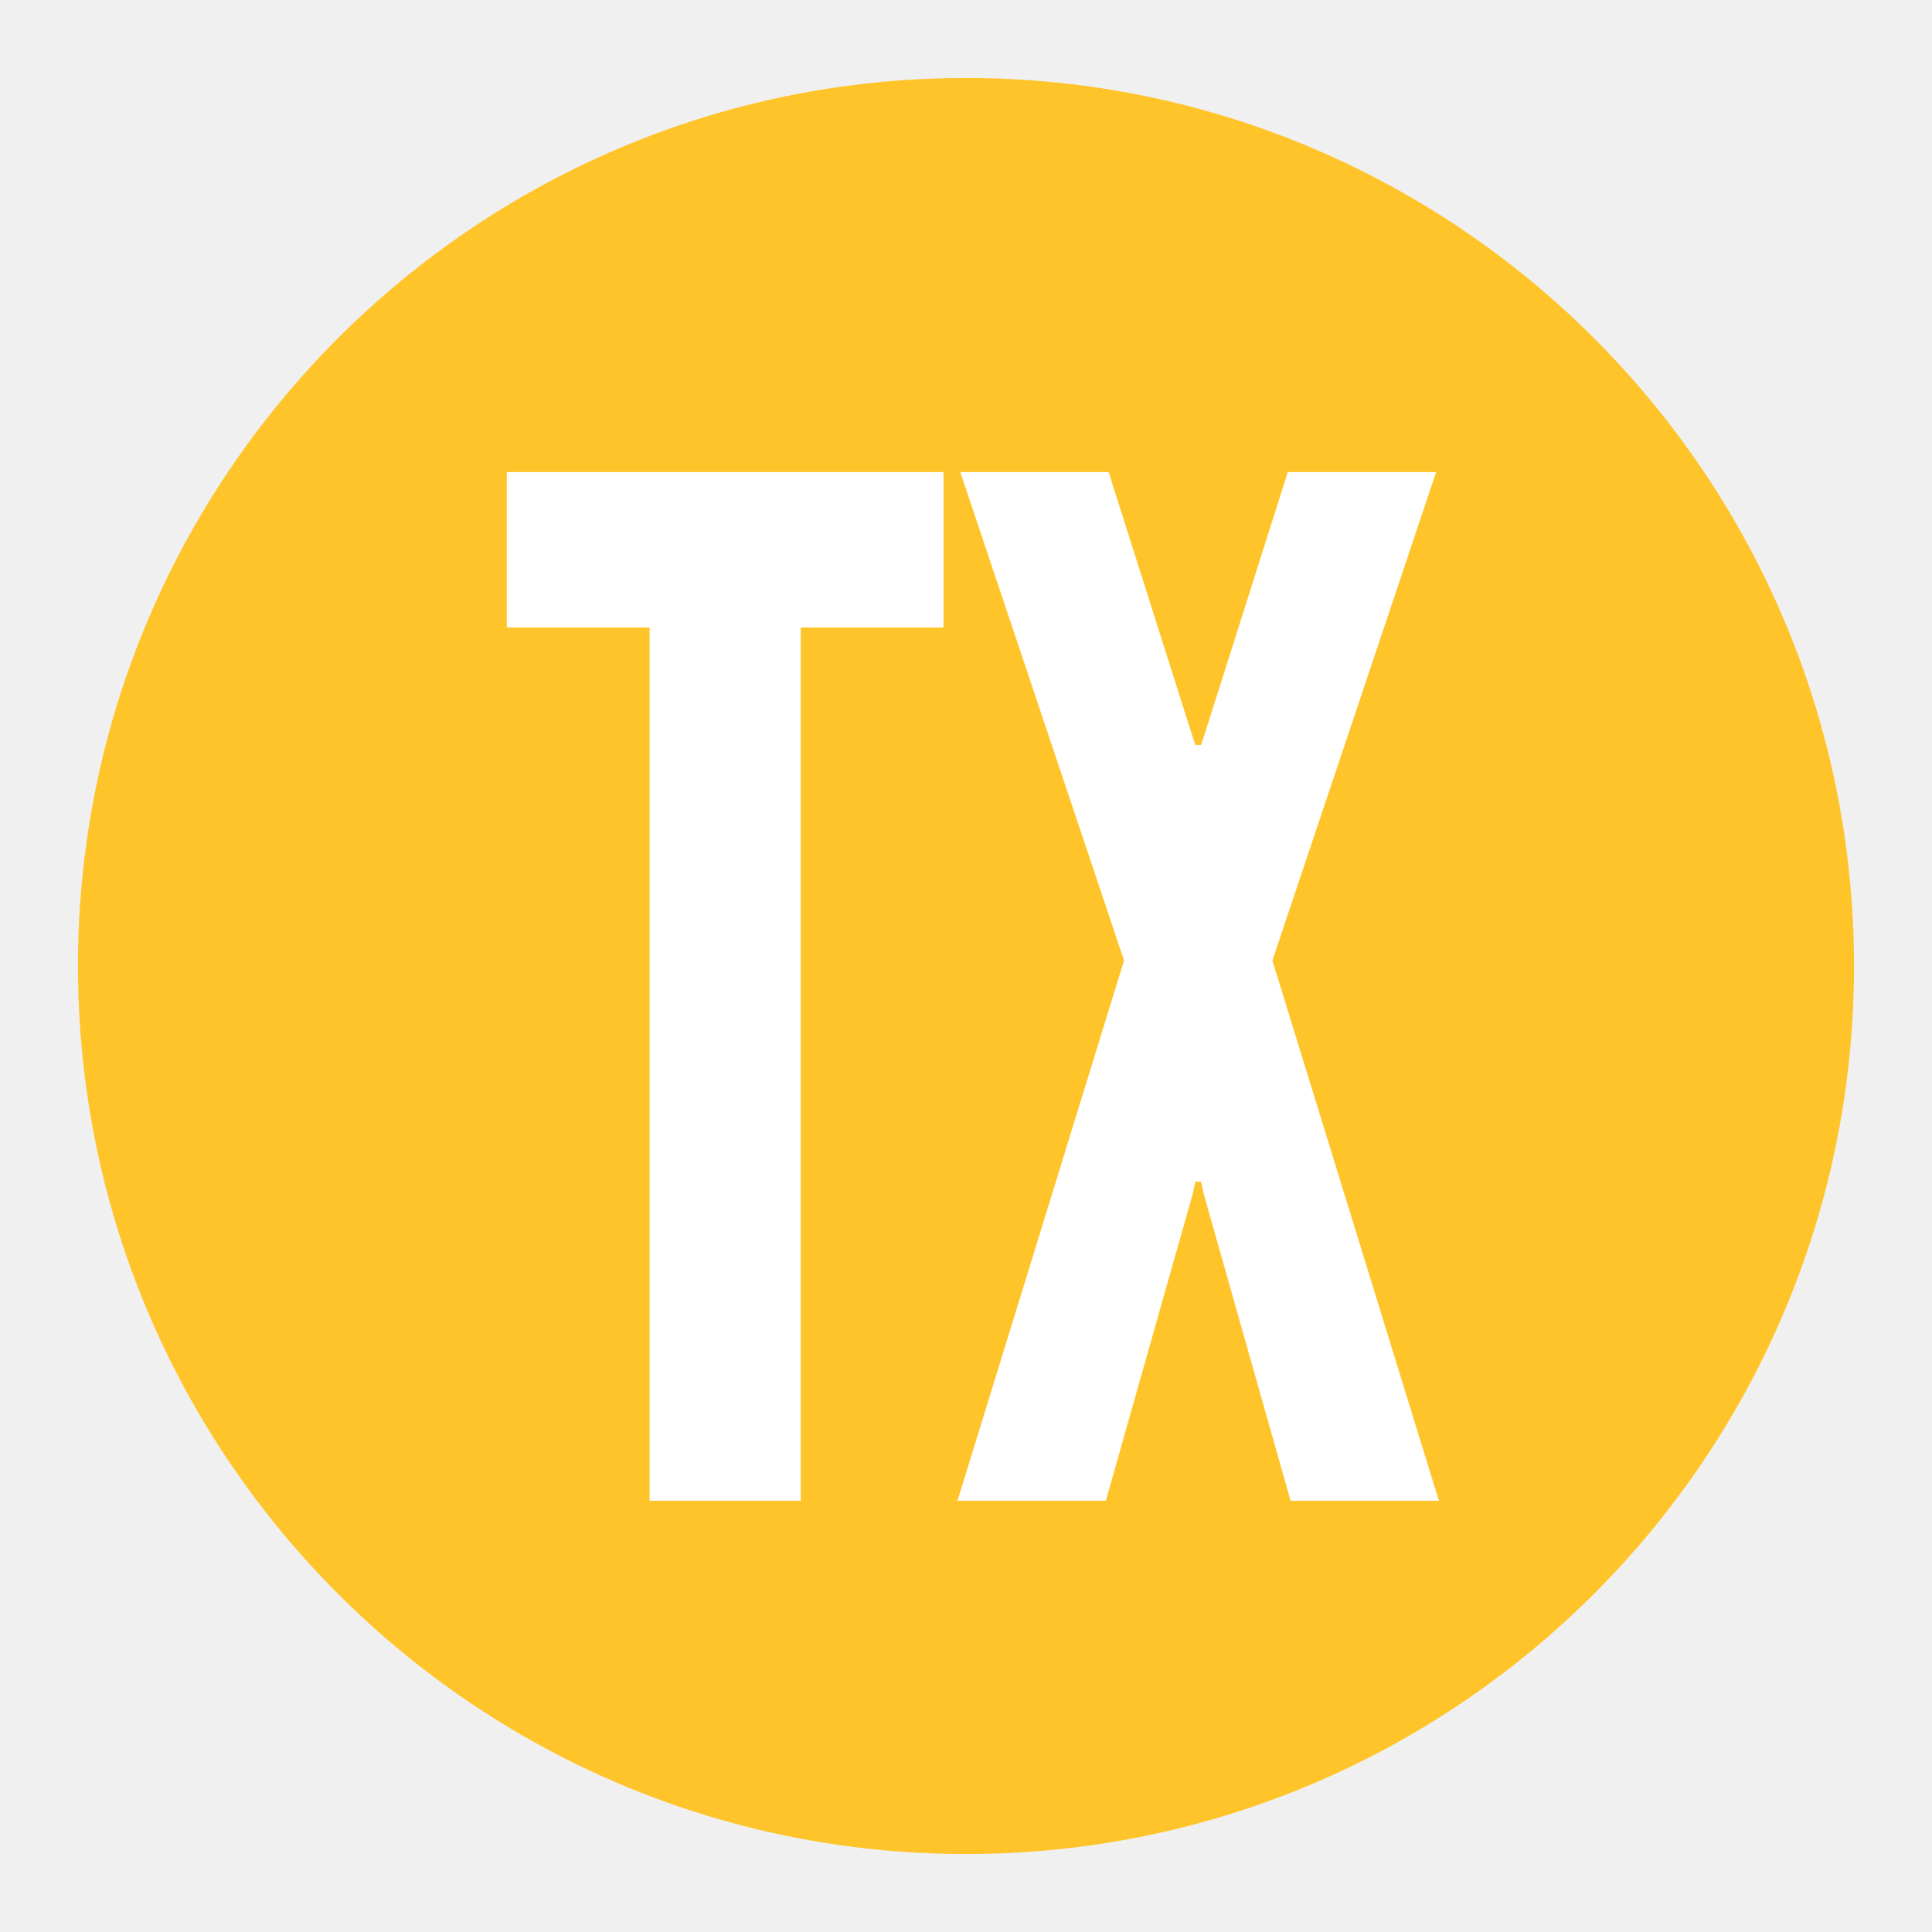
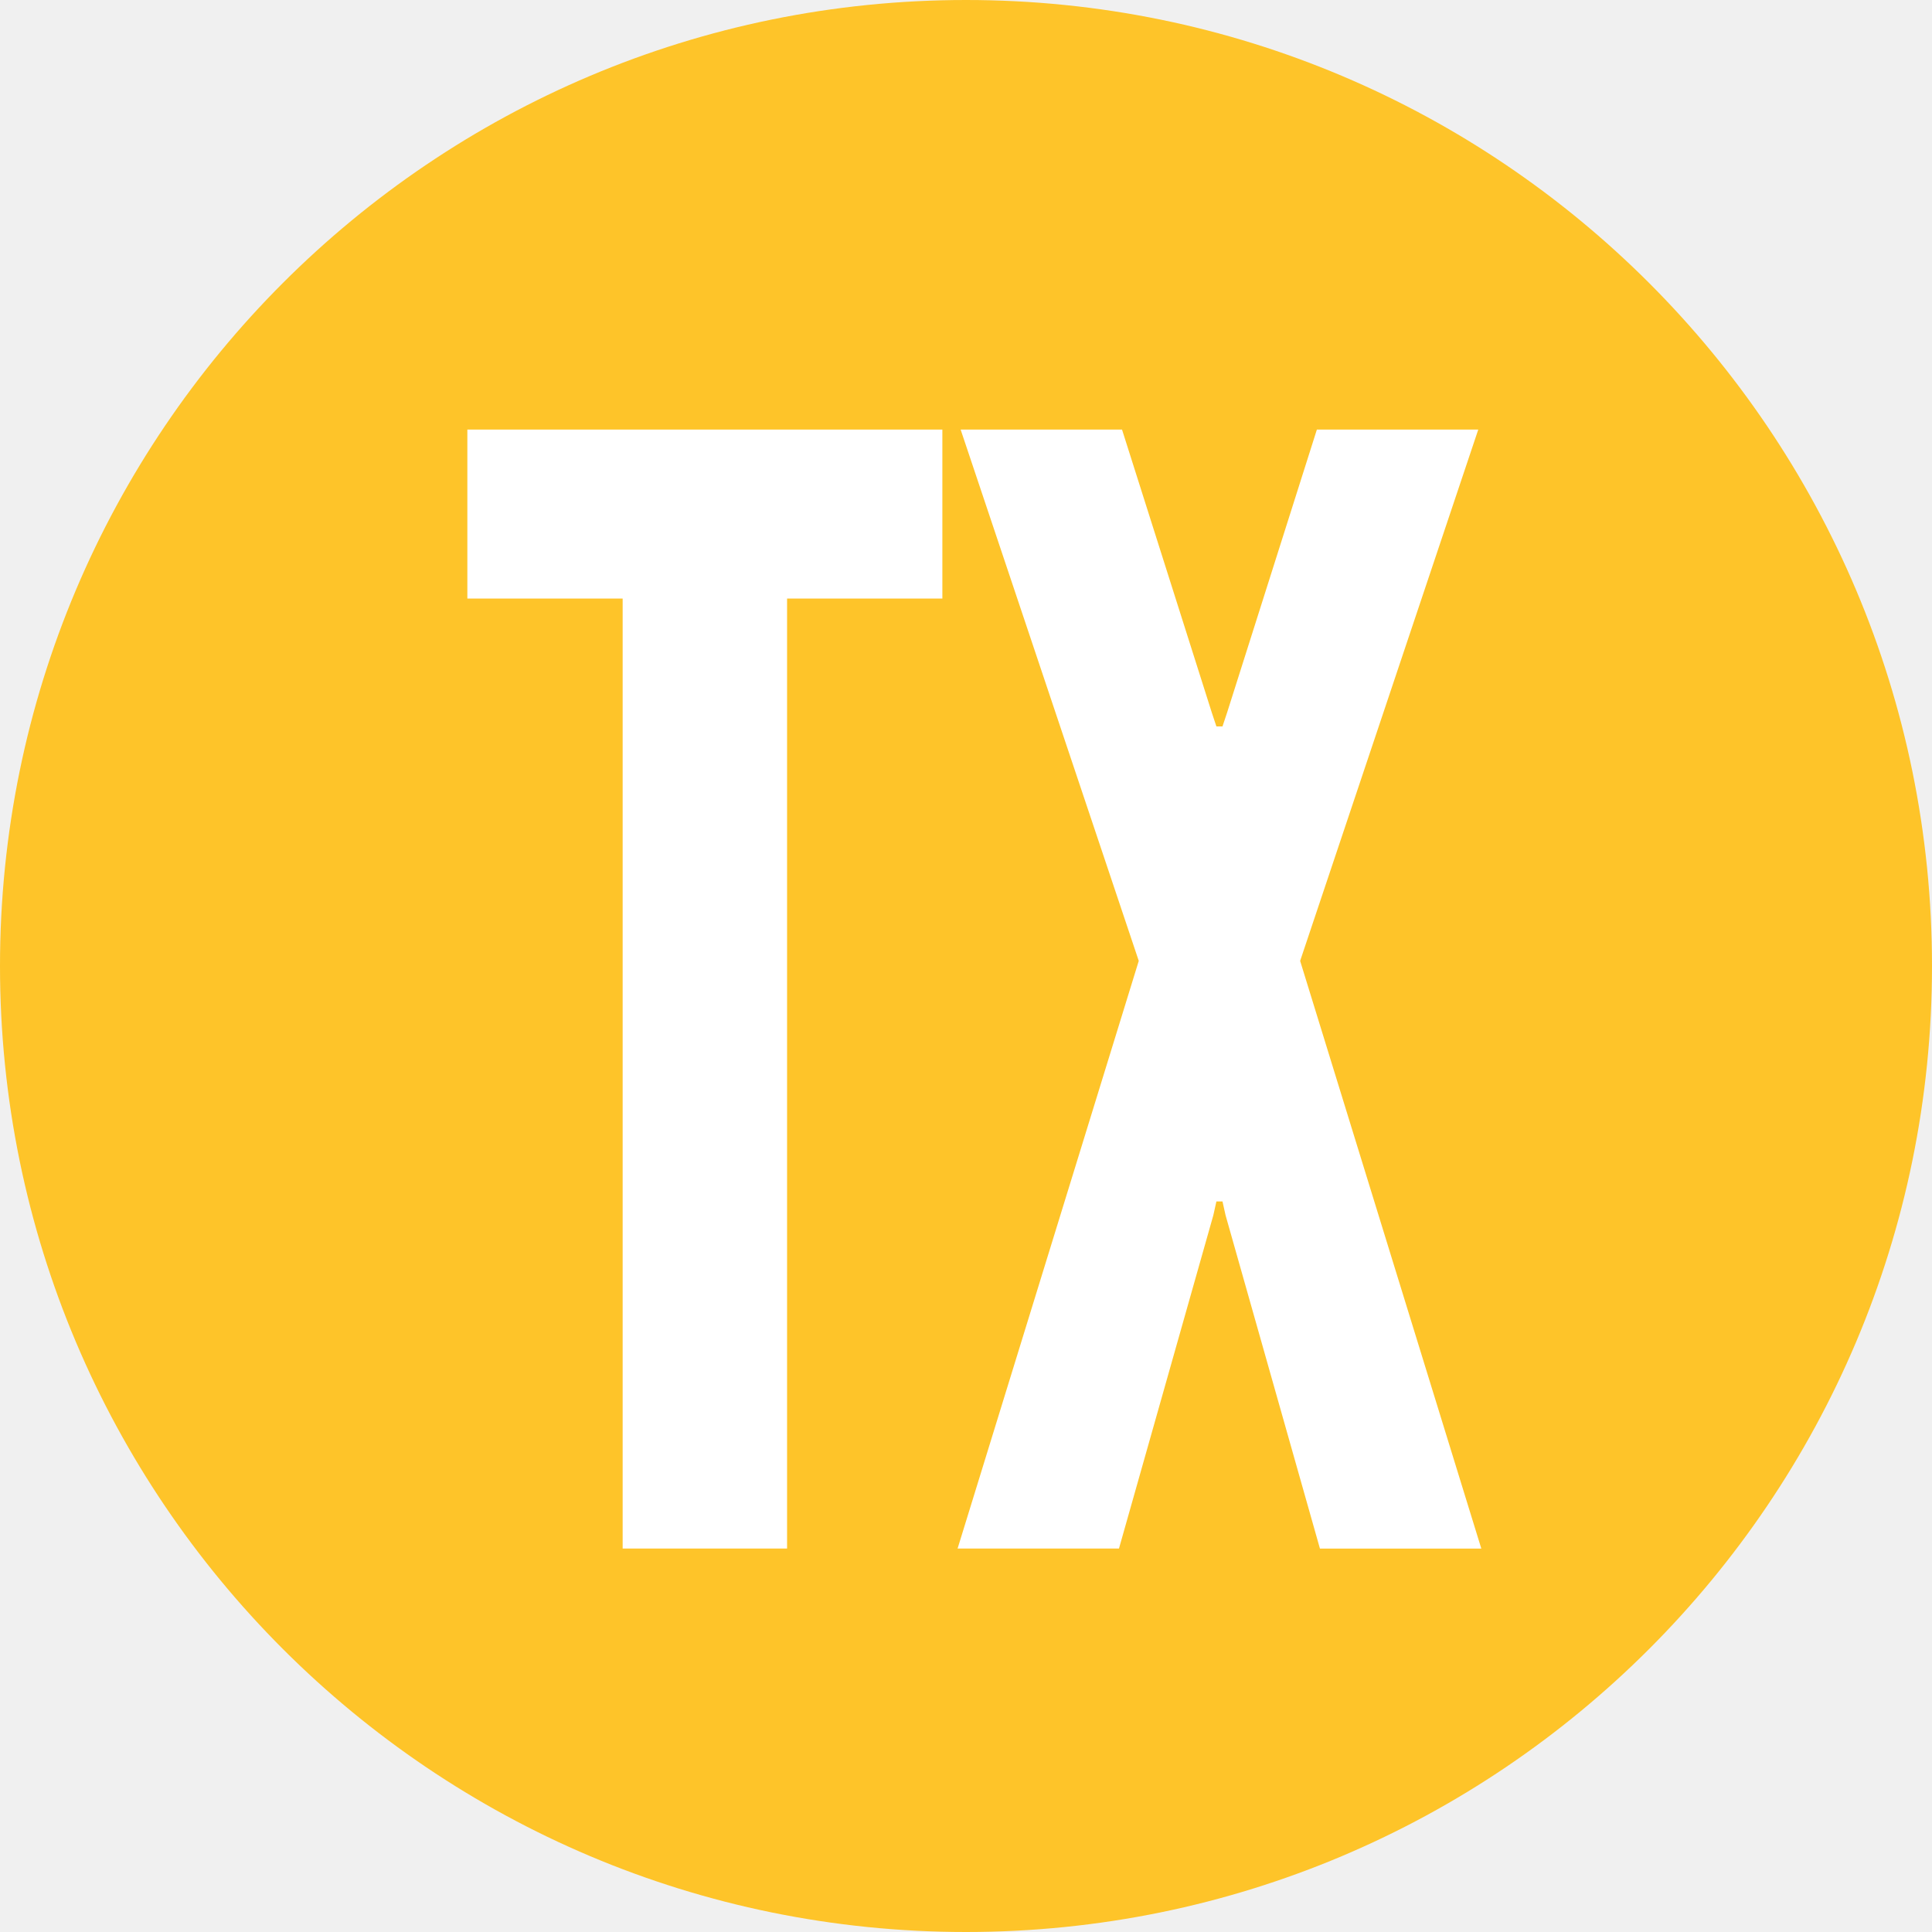
- <svg xmlns="http://www.w3.org/2000/svg" version="1.1" id="TX" x="0px" y="0px" width="400.32px" height="400.32px" viewBox="0 0 400.32 400.32" enable-background="new 0 0 400.32 400.32" xml:space="preserve">
-   <g id="small_1_">
-     <circle fill="#FEC429" cx="200.16" cy="200.16" r="184" />
-     <path fill="#FFFFFF" d="M105.019,130.008V97.819h90.478v32.189h-29.579v180.956h-31.319V130.008H105.019z M229.137,310.964h-30.739   l34.509-111.938L198.978,97.819h30.739l17.109,53.938l0.87,2.61h1.159l0.87-2.61l17.11-53.938h30.739l-33.93,101.208   l34.509,111.938h-30.739l-17.979-63.509l-0.58-2.609h-1.159l-0.58,2.609L229.137,310.964z" />
-   </g>
+ <svg xmlns="http://www.w3.org/2000/svg" version="1.1" id="TX" x="0px" y="0px" width="400px" height="400px" viewBox="0 0 400 400" enable-background="new 0 0 400 400" xml:space="preserve">
+   <circle fill="#FEC429" cx="200" cy="200" r="200" />
+   <path fill="#FFFFFF" d="M96.76,123.921V88.934h98.346v34.988h-32.151v196.691h-34.042V123.921H96.76z M231.67,320.611h-33.412  l37.51-121.67L198.889,88.934h33.412l18.598,58.628l0.944,2.837h1.261l0.945-2.837l18.598-58.628h33.413l-36.88,110.009  l37.508,121.671h-33.41l-19.543-69.031l-0.631-2.835h-1.261l-0.63,2.835L231.67,320.611z" />
</svg>
